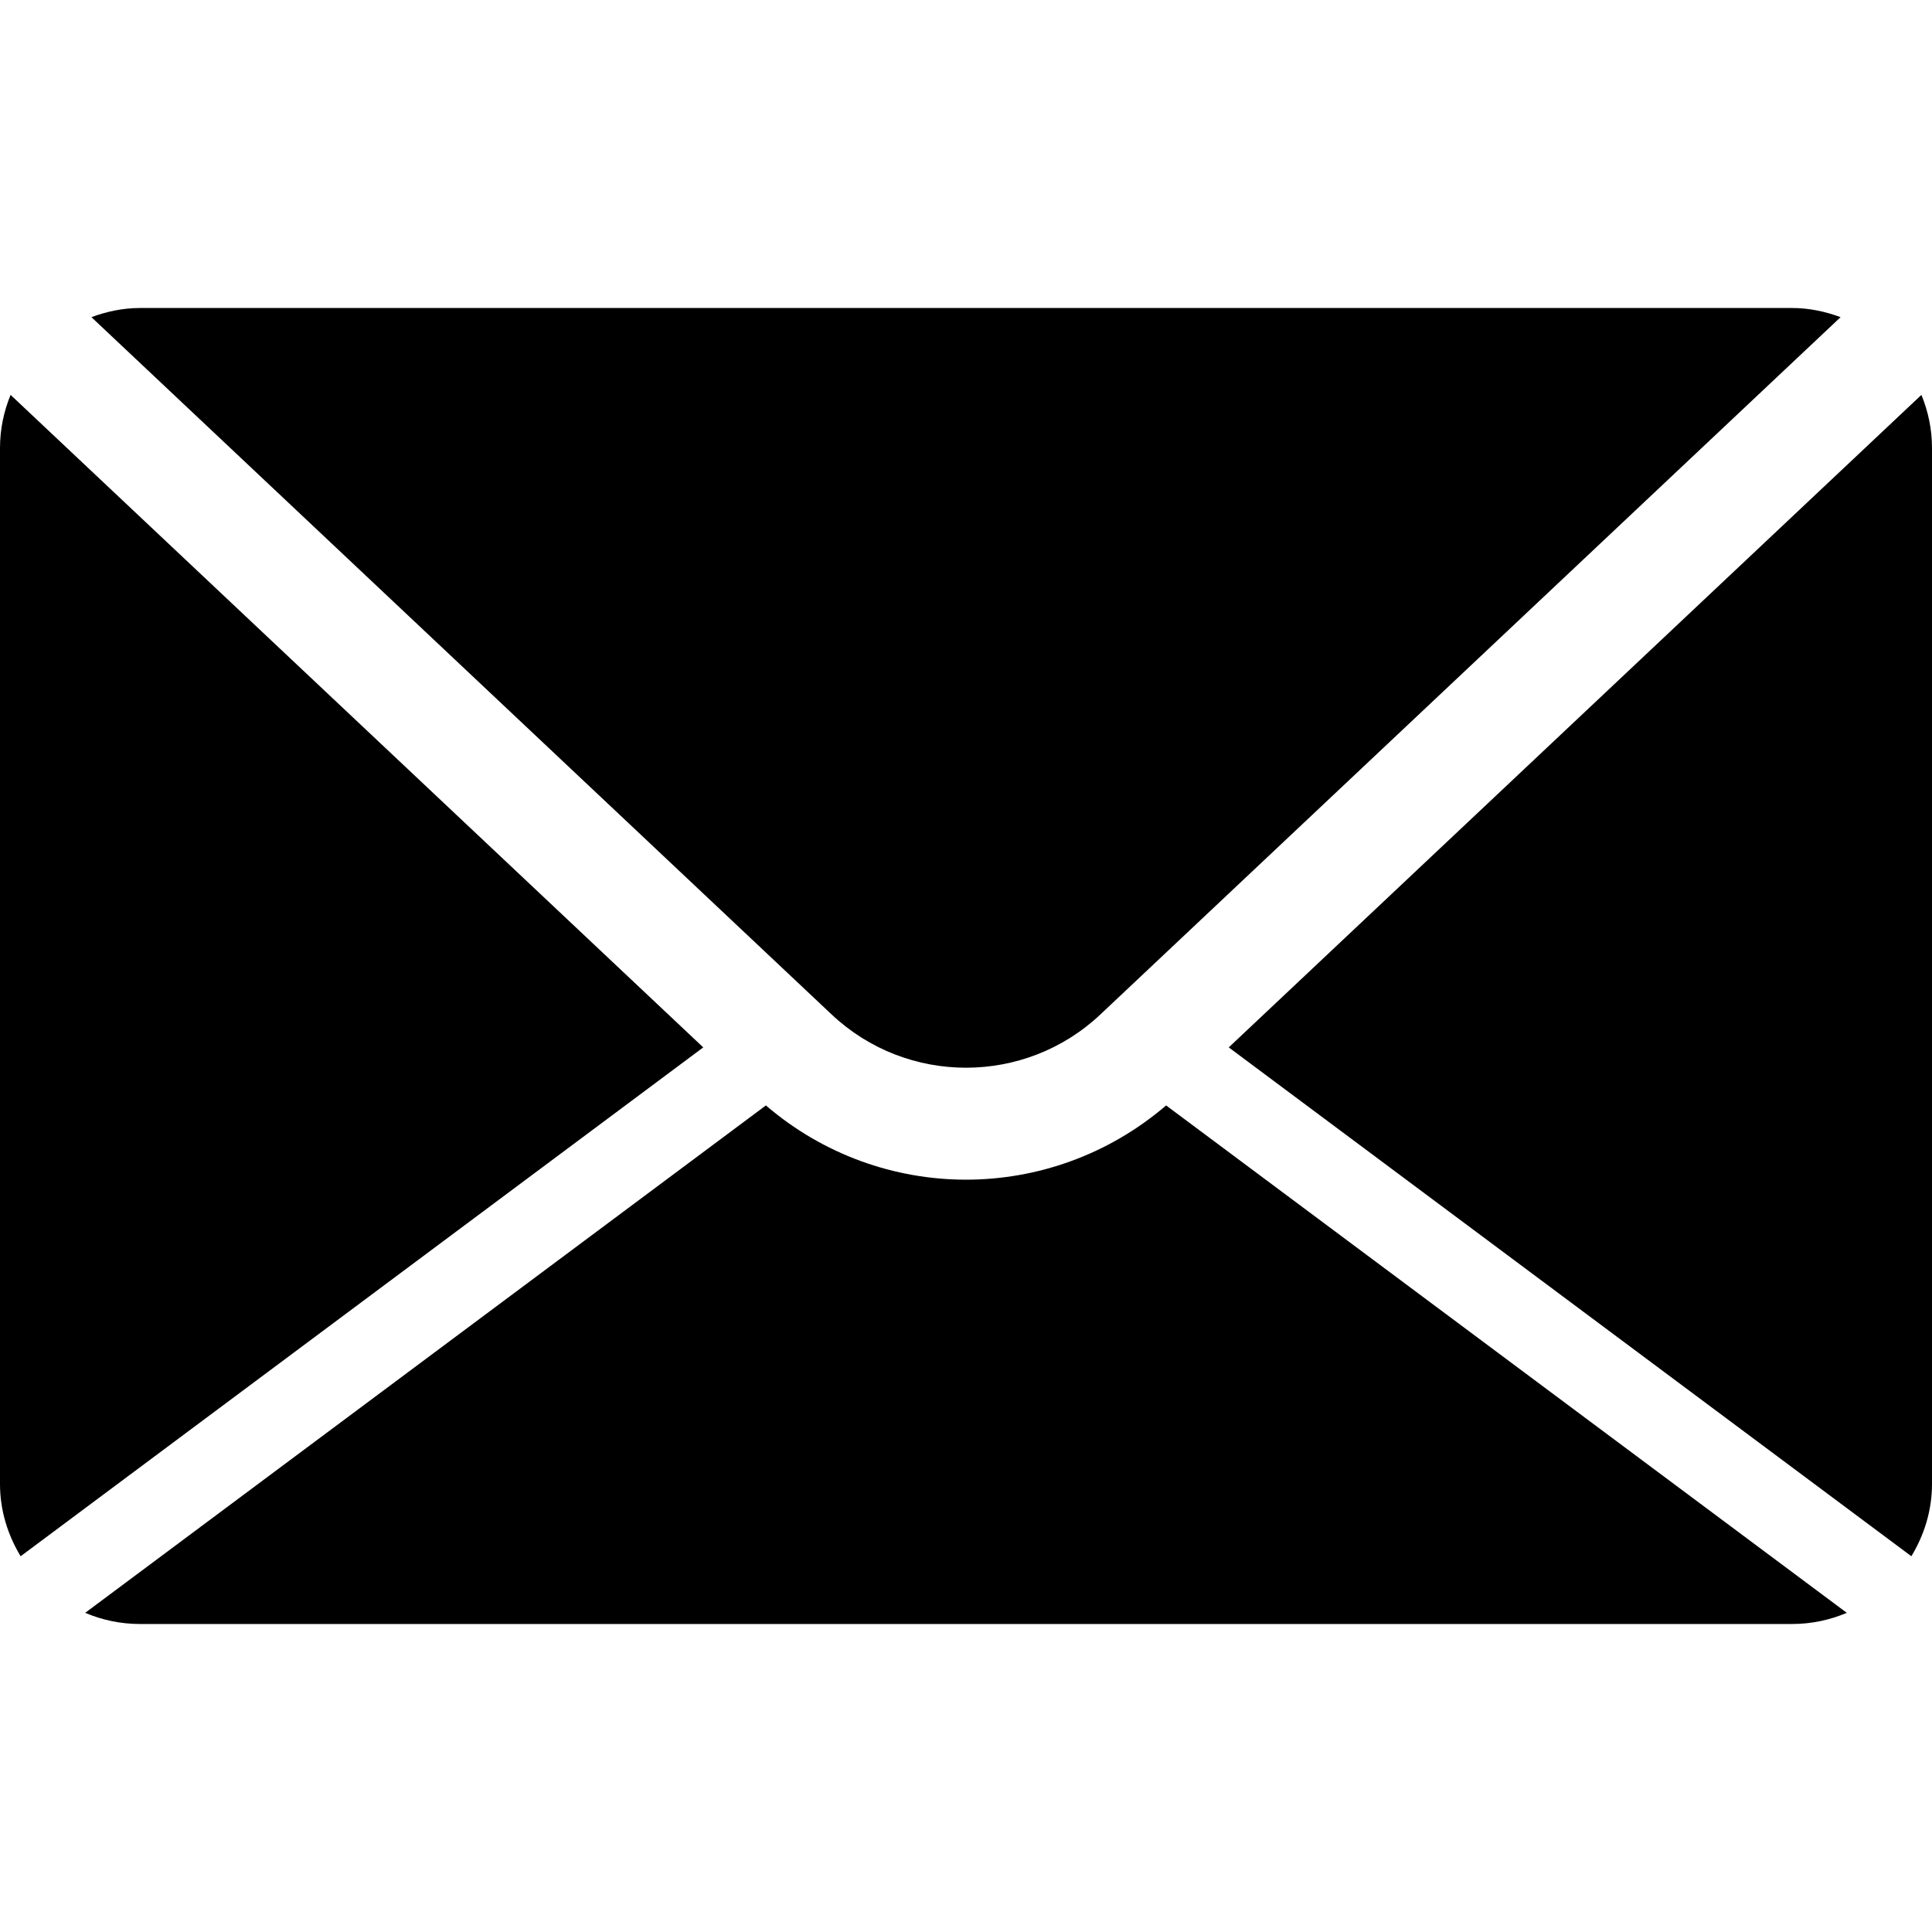
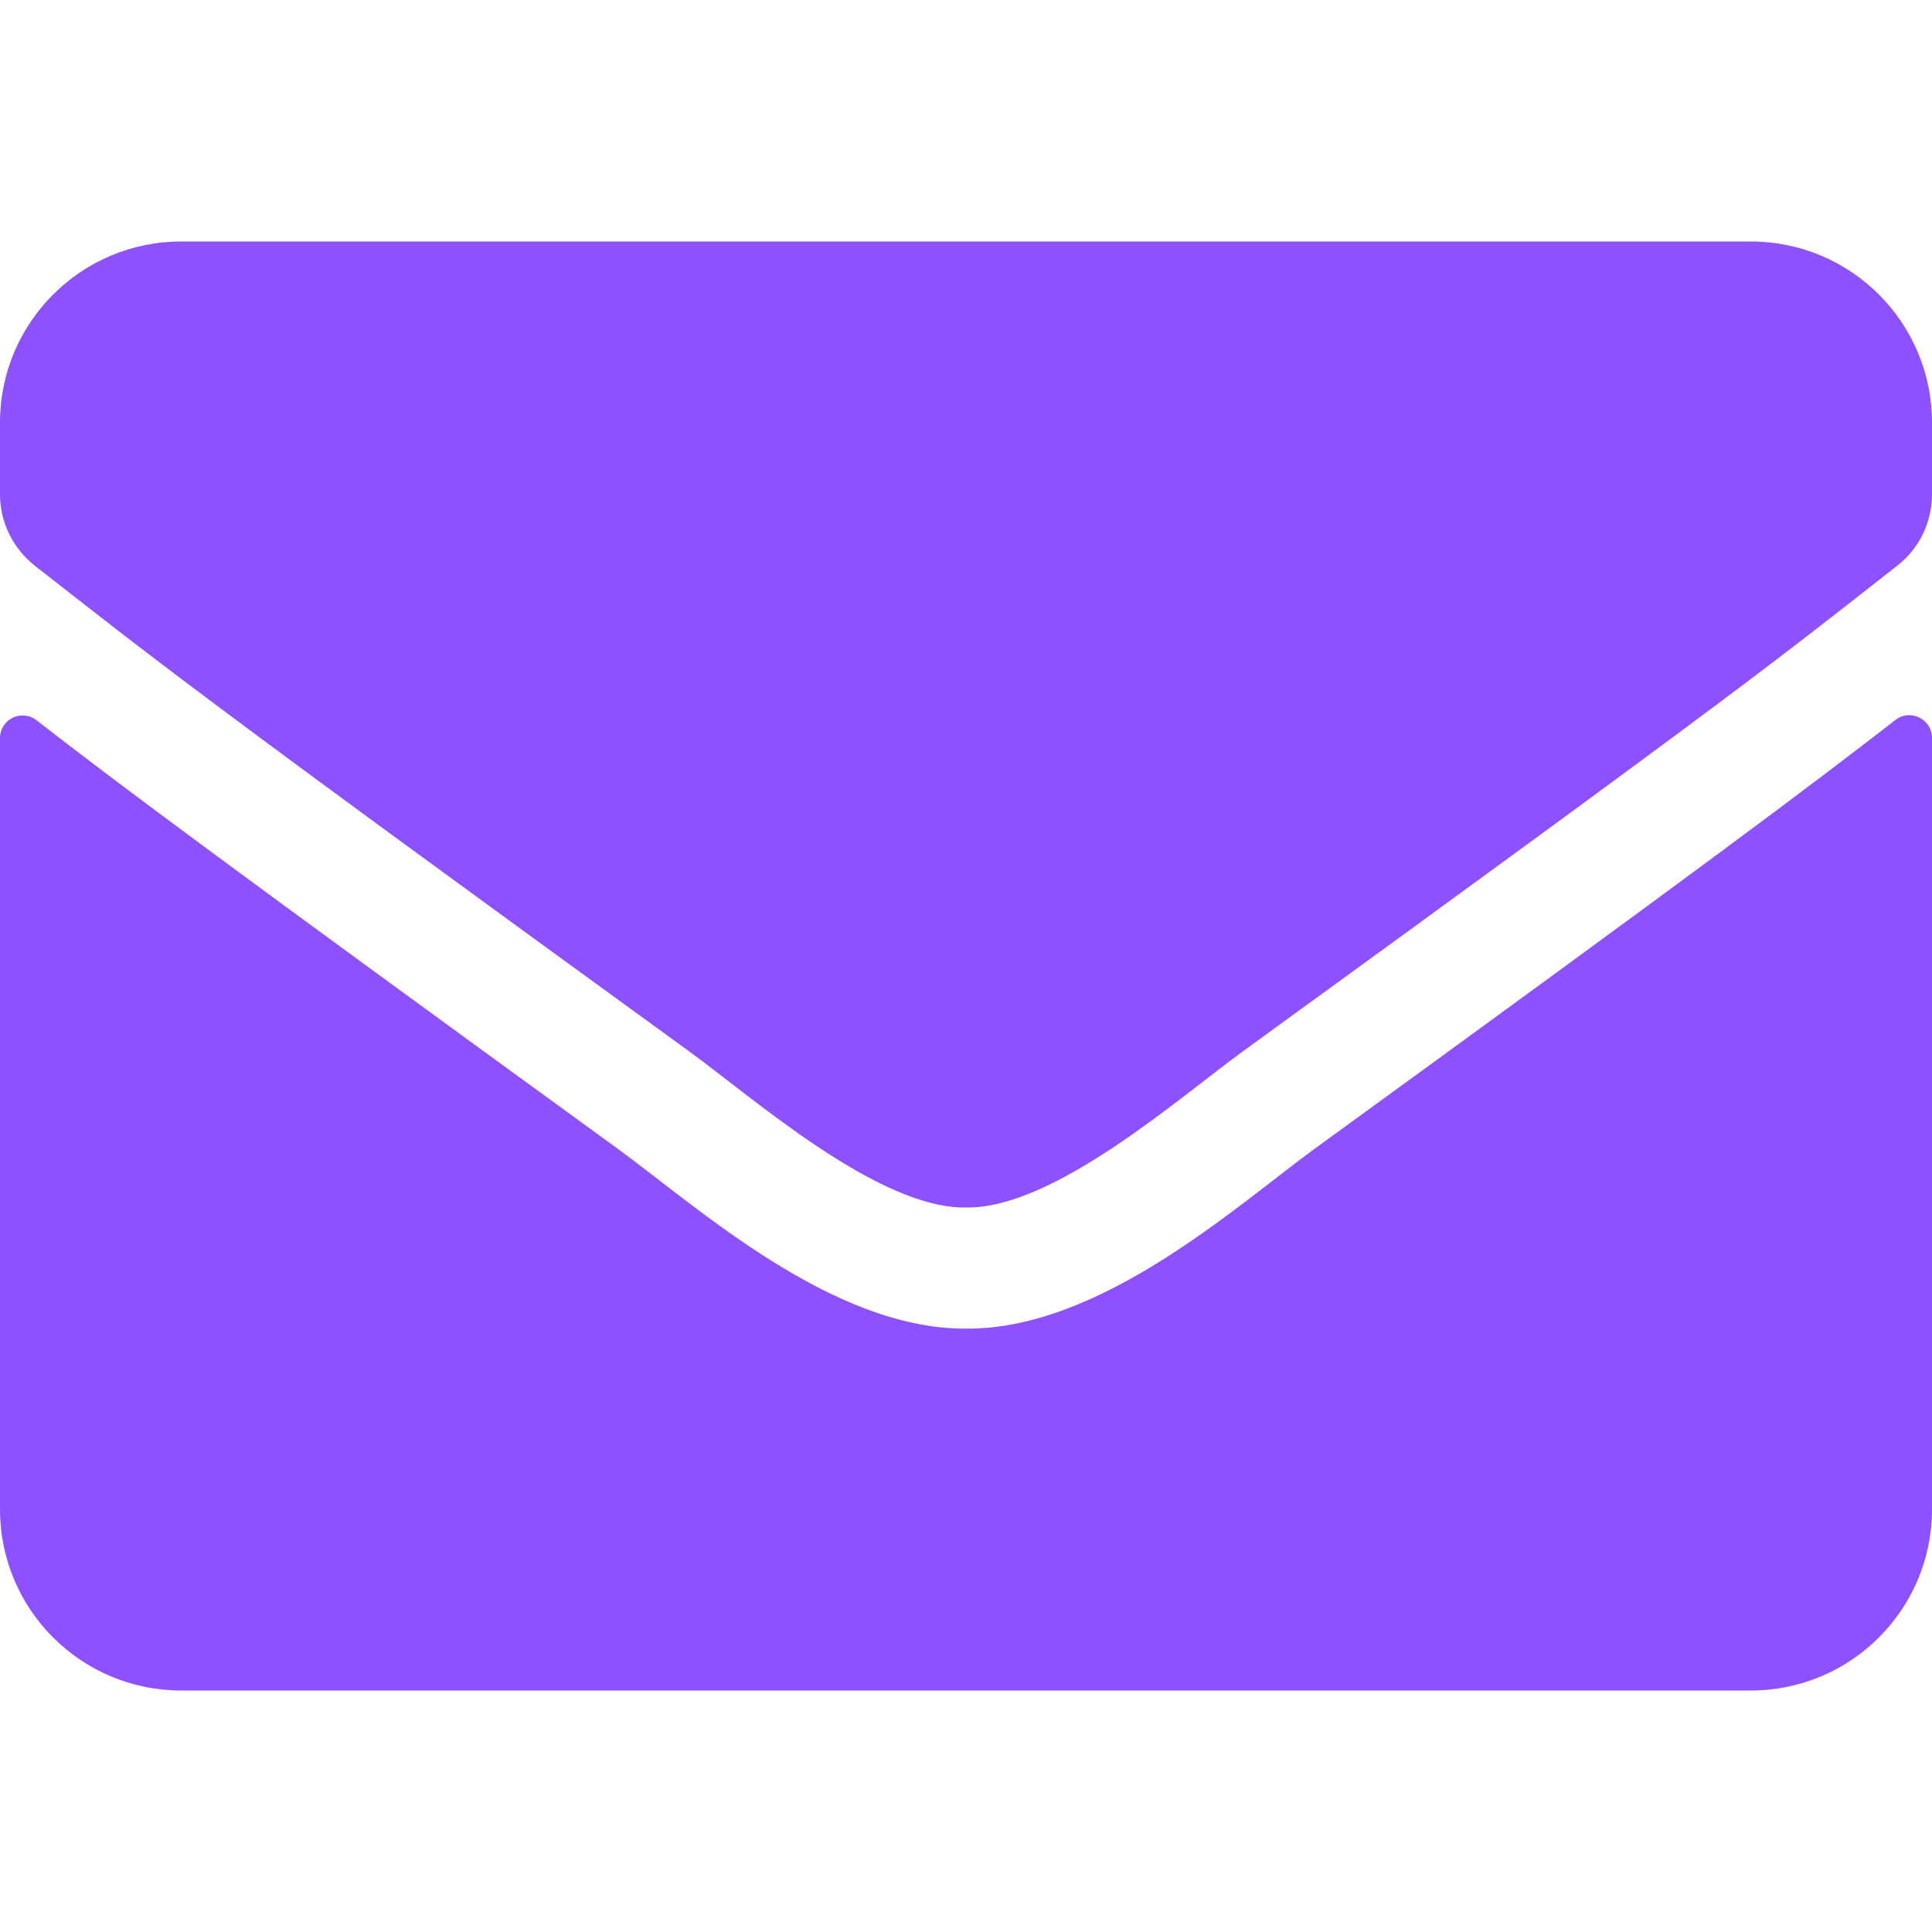
- <svg xmlns="http://www.w3.org/2000/svg" fill="#000000" version="1.1" id="Capa_1" width="800px" height="800px" viewBox="0 0 469.2 469.2" xml:space="preserve">
-   <g>
-     <path d="M22.202,77.023C25.888,75.657,29.832,74.8,34,74.8h401.2c4.168,0,8.112,0.857,11.798,2.224L267.24,246.364   c-18.299,17.251-46.975,17.251-65.28,0L22.202,77.023z M464.188,377.944c3.114-5.135,5.012-11.098,5.012-17.544V108.8   c0-4.569-0.932-8.915-2.57-12.899L298.411,254.367L464.188,377.944z M283.2,268.464c-13.961,11.961-31.253,18.027-48.6,18.027   c-17.347,0-34.64-6.06-48.6-18.027L20.692,391.687c4.094,1.741,8.582,2.714,13.308,2.714h401.2c4.726,0,9.214-0.973,13.308-2.714   L283.2,268.464z M2.571,95.9C0.932,99.885,0,104.23,0,108.8V360.4c0,6.446,1.897,12.409,5.012,17.544l165.777-123.577L2.571,95.9z" />
-   </g>
+ <svg xmlns="http://www.w3.org/2000/svg" stroke="#8e51ff" fill="#8e51ff" stroke-width="0" viewBox="0 0 512 512" height="1em" width="1em">
+   <path d="M502.3 190.8c3.9-3.1 9.7-.2 9.7 4.7V400c0 26.5-21.5 48-48 48H48c-26.5 0-48-21.5-48-48V195.6c0-5 5.7-7.8 9.7-4.7 22.4 17.4 52.1 39.5 154.1 113.6 21.1 15.4 56.7 47.8 92.2 47.6 35.7.3 72-32.8 92.3-47.6 102-74.1 131.6-96.3 154-113.7zM256 320c23.2.4 56.6-29.2 73.4-41.4 132.7-96.3 142.8-104.7 173.4-128.7 5.8-4.5 9.2-11.5 9.2-18.9v-19c0-26.5-21.5-48-48-48H48C21.5 64 0 85.5 0 112v19c0 7.4 3.4 14.3 9.2 18.9 30.6 23.9 40.7 32.4 173.4 128.7 16.8 12.2 50.2 41.8 73.4 41.4z" />
</svg>
